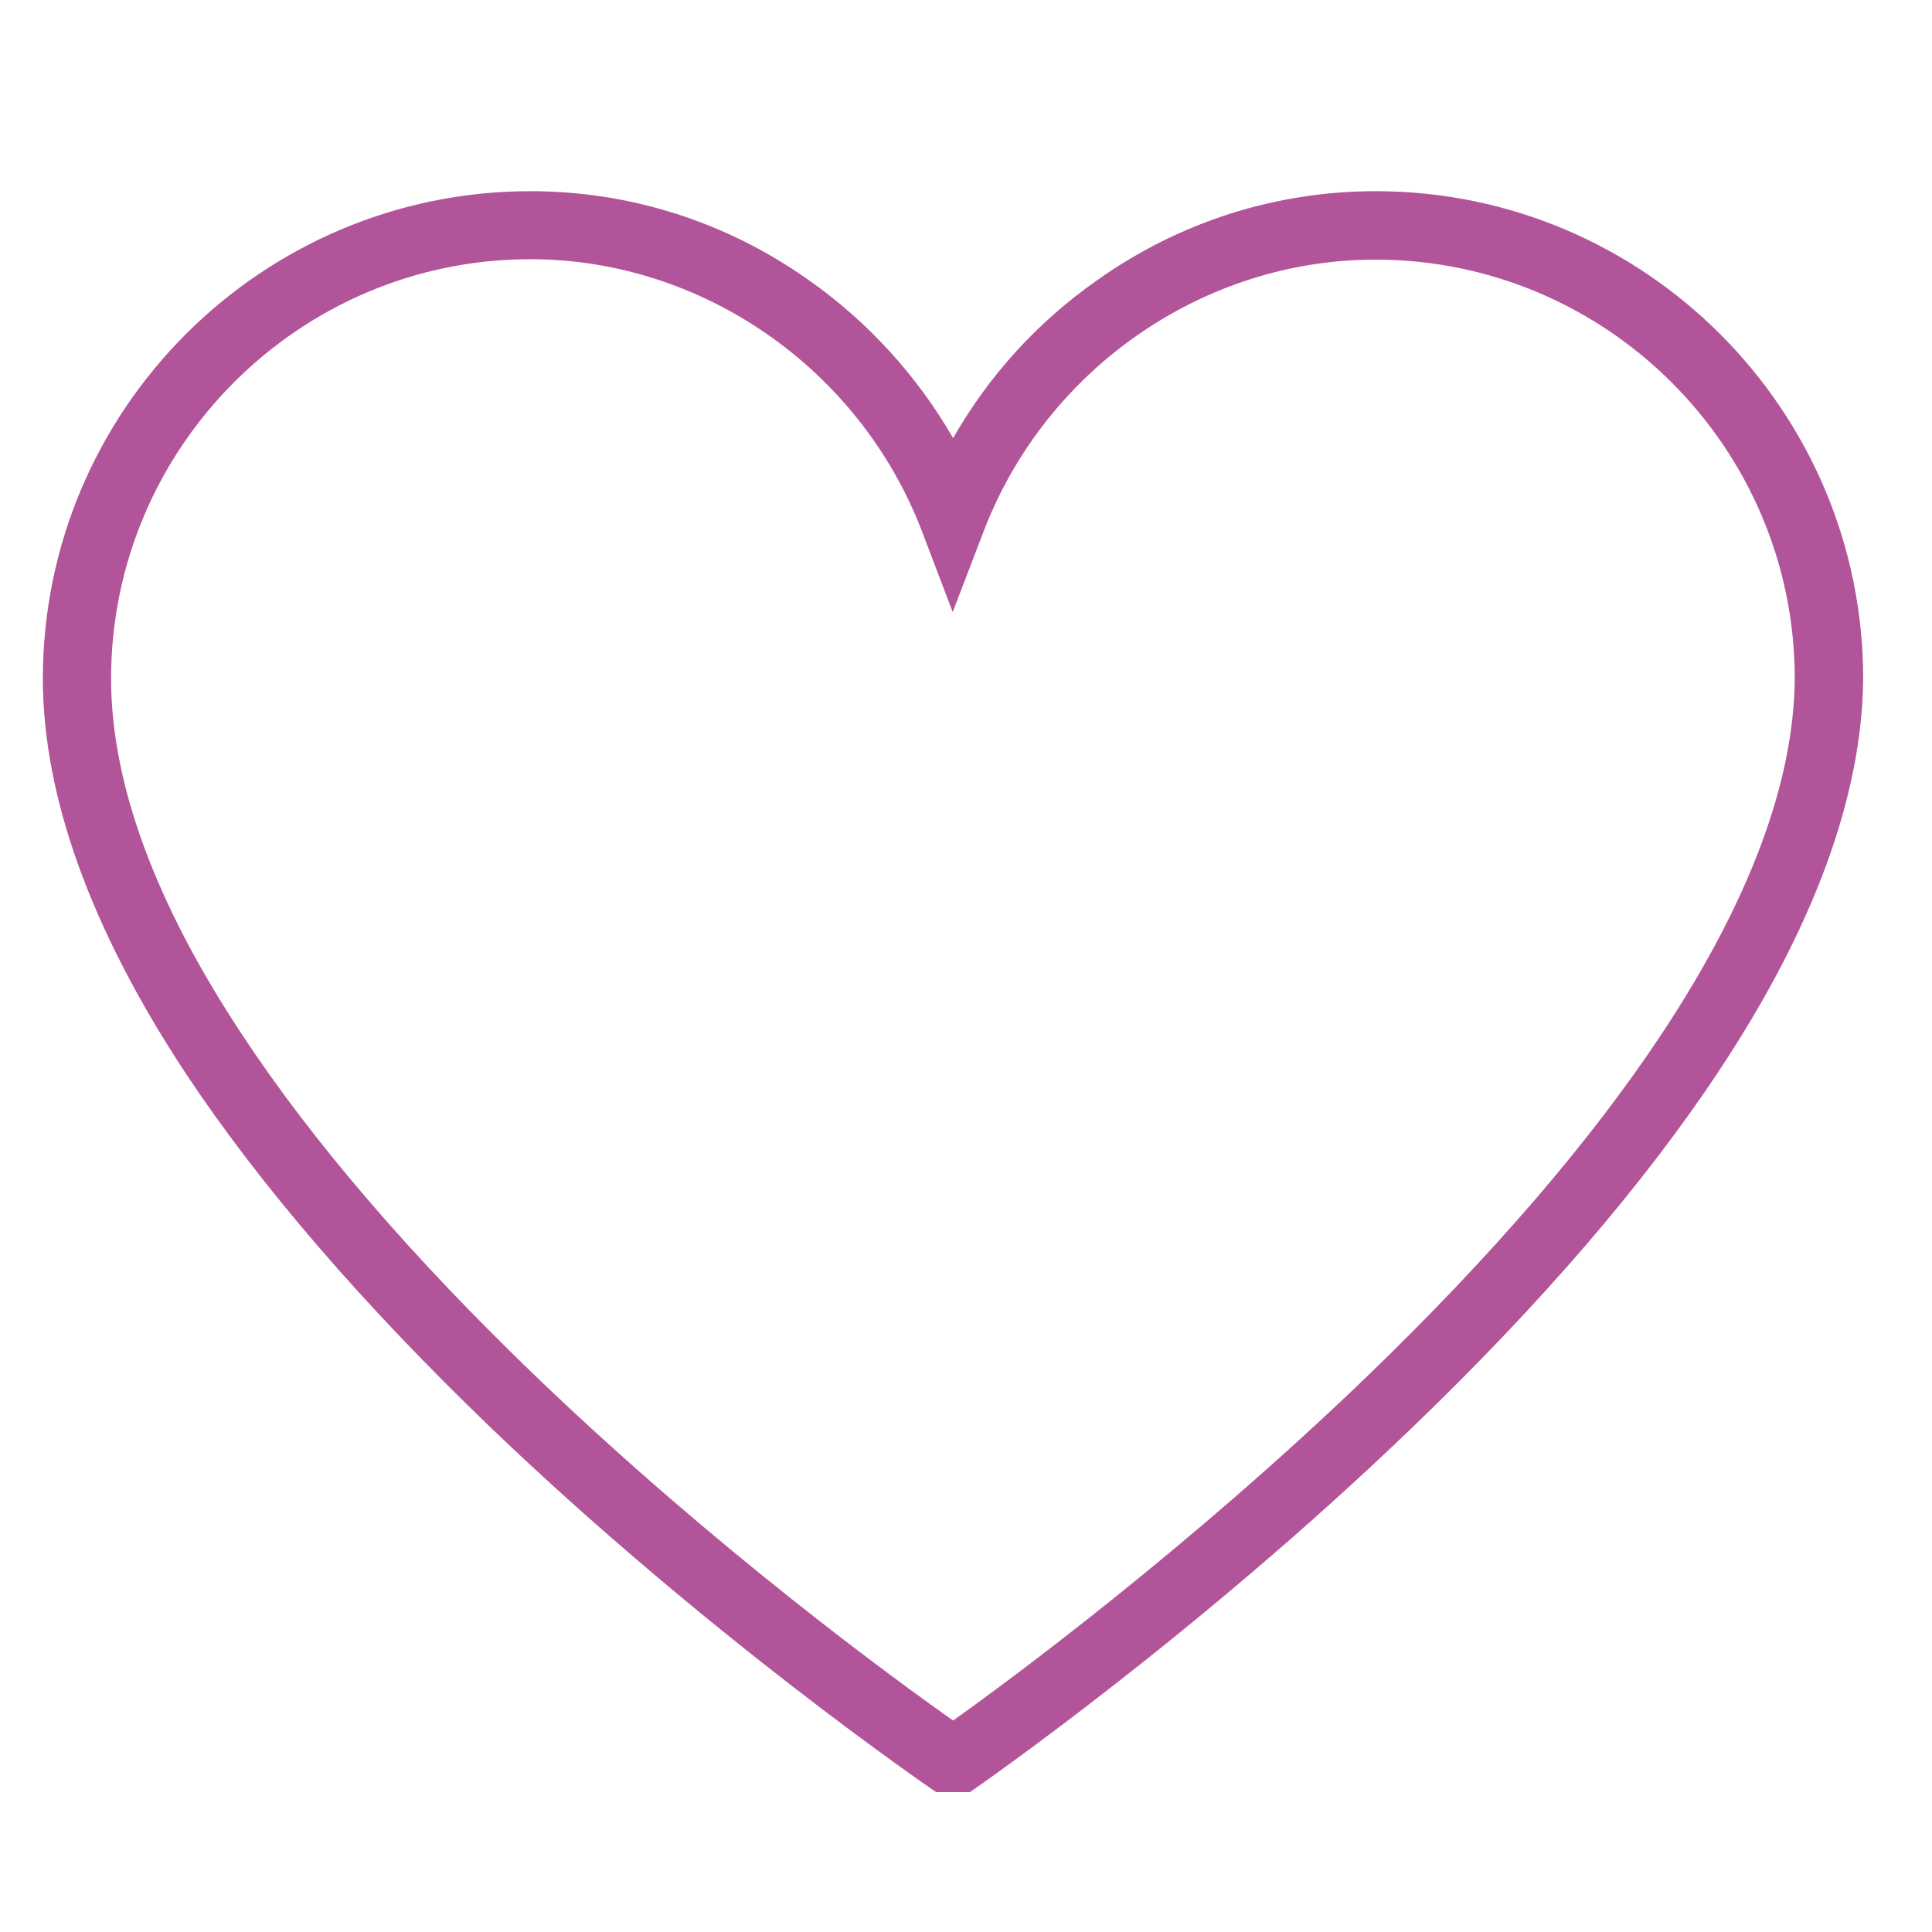
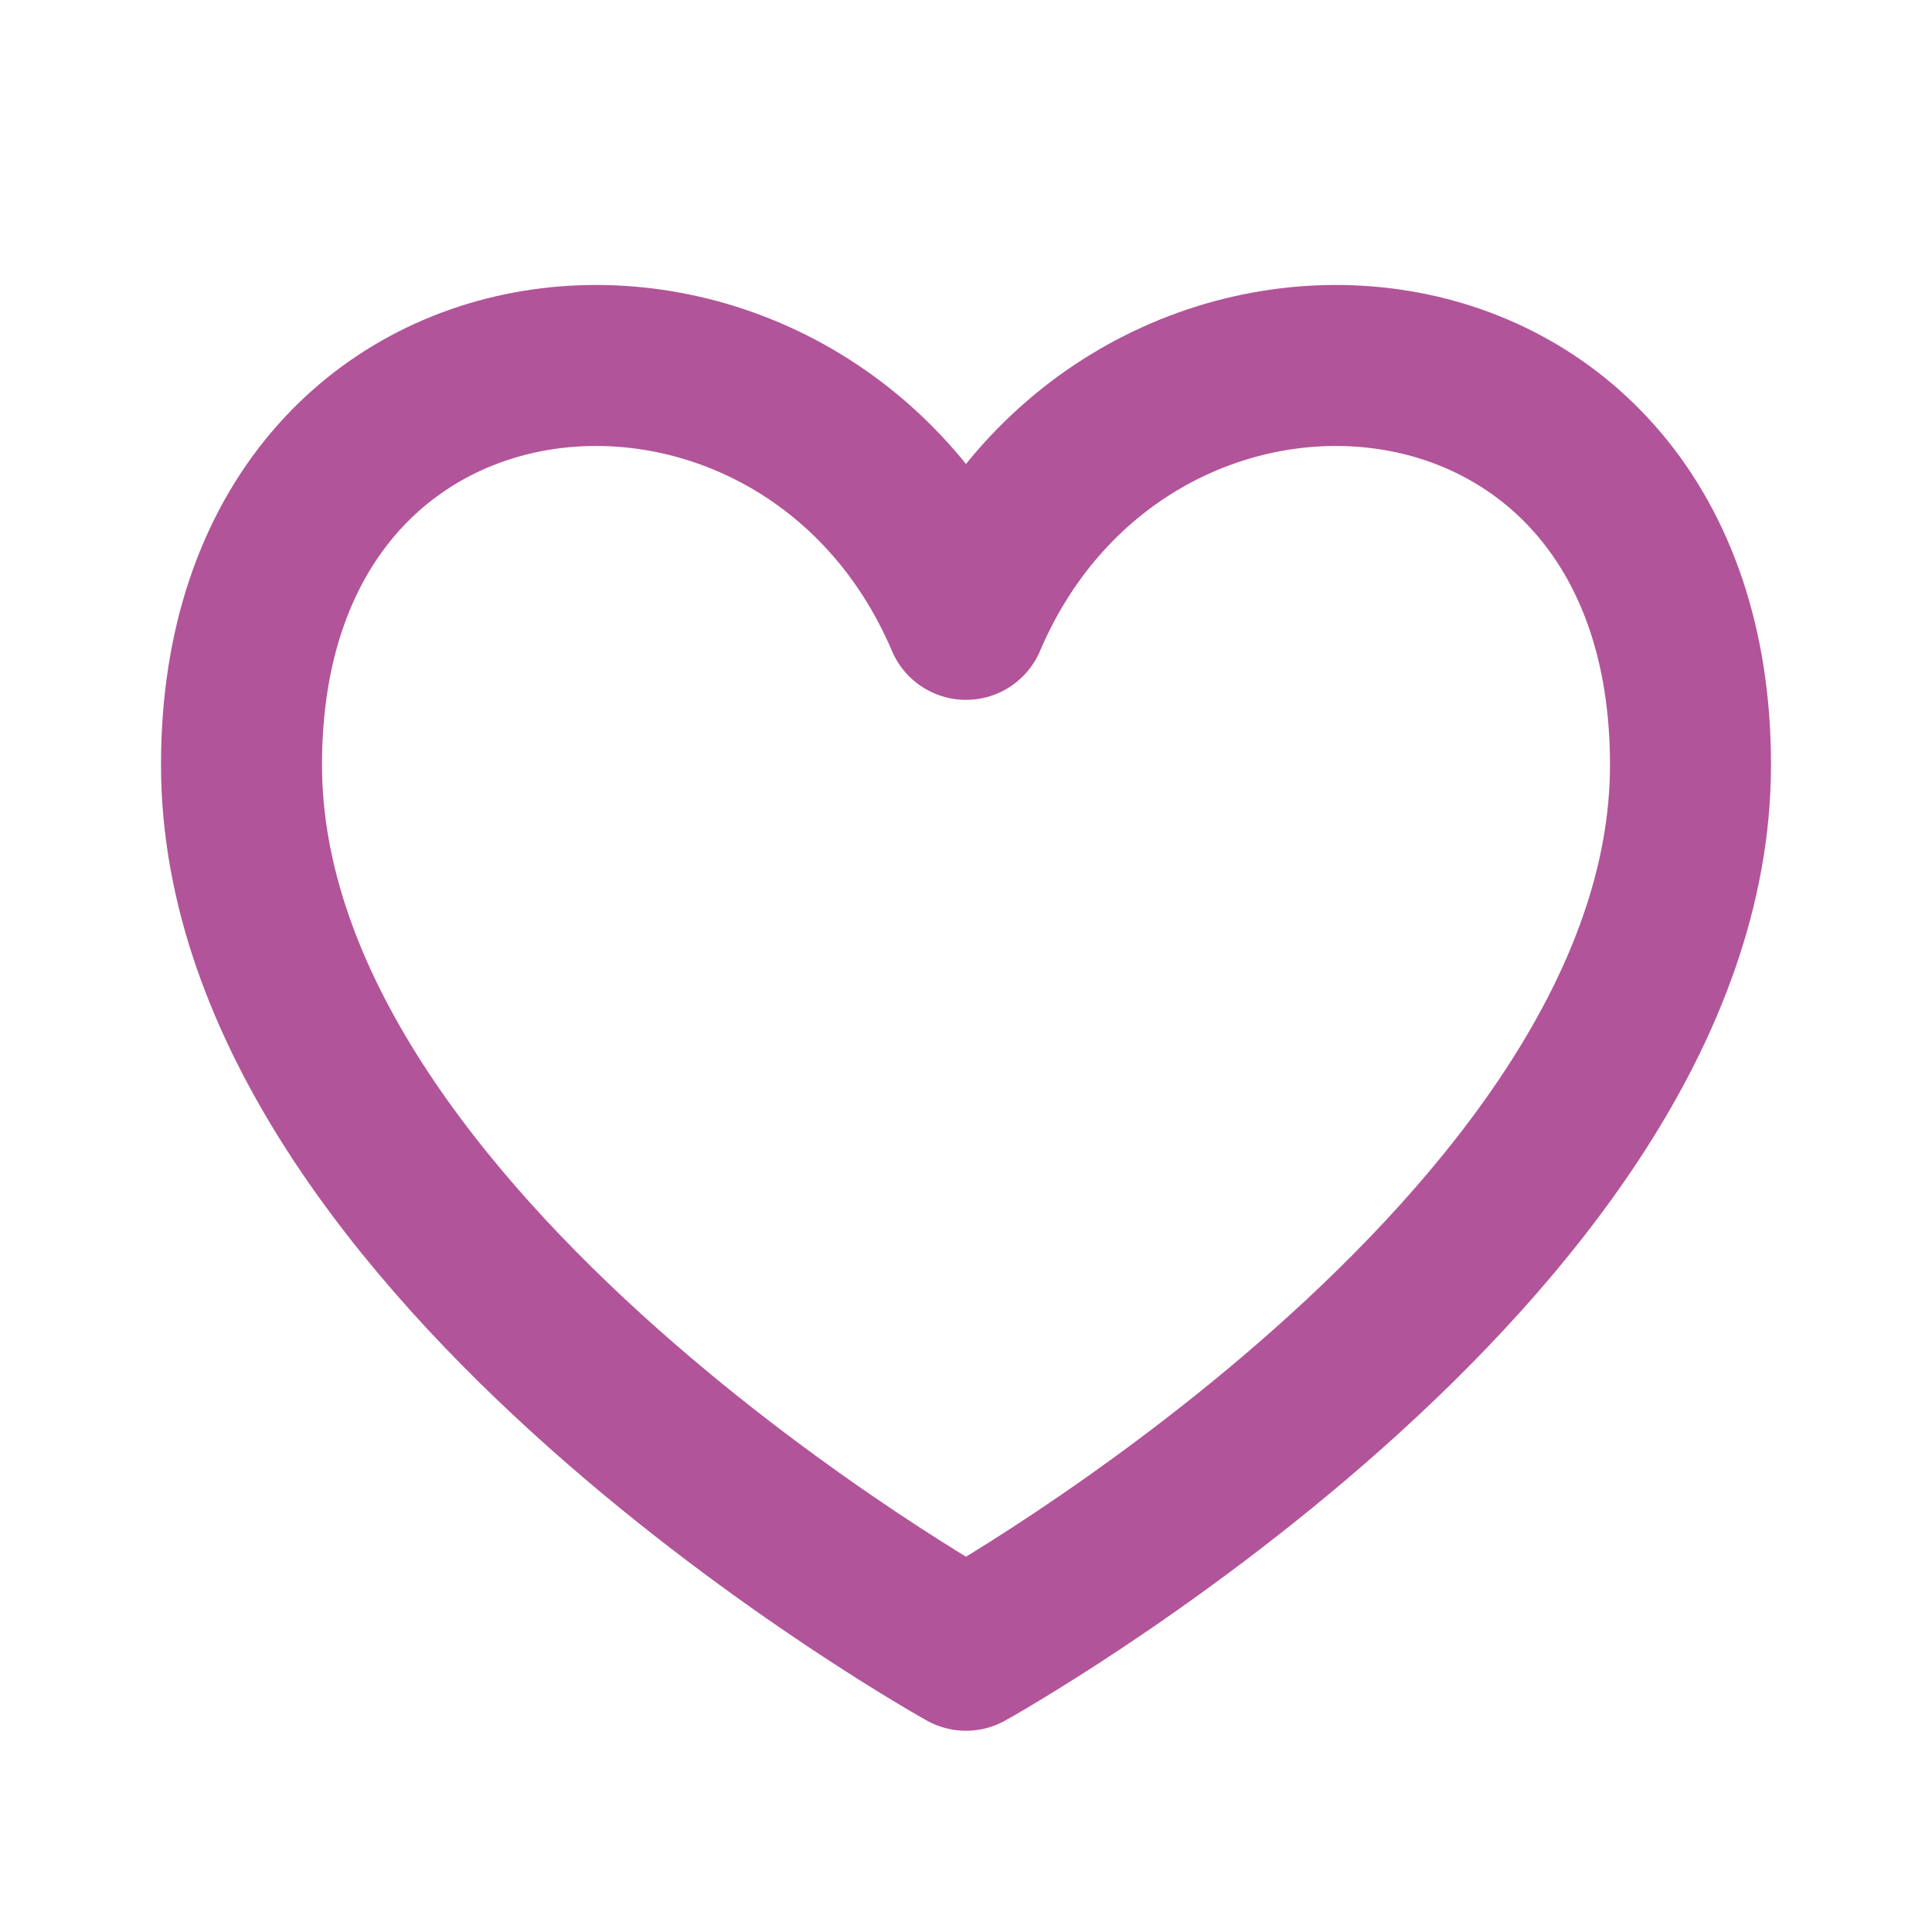
- <svg xmlns="http://www.w3.org/2000/svg" width="50" zoomAndPan="magnify" viewBox="0 0 37.5 37.5" height="50" preserveAspectRatio="xMidYMid meet" version="1.0">
-   <defs>
-     <clipPath id="81ca3bd8f7">
-       <path d="M 0.832 3.699 L 36.359 3.699 L 36.359 34.785 L 0.832 34.785 Z M 0.832 3.699 " clip-rule="nonzero" />
-     </clipPath>
-   </defs>
-   <g clip-path="url(#81ca3bd8f7)">
-     <path fill="#b25499" d="M 18.5 35.008 L 18.125 34.754 C 18.082 34.723 13.777 31.785 9.539 27.723 C 7.039 25.32 5.039 23 3.598 20.824 C 1.766 18.043 0.832 15.461 0.832 13.172 C 0.832 7.957 5.078 3.711 10.293 3.711 C 12.23 3.711 14.102 4.305 15.699 5.438 C 16.859 6.254 17.805 7.301 18.5 8.504 C 19.191 7.293 20.137 6.25 21.297 5.438 C 22.895 4.305 24.766 3.711 26.703 3.711 C 31.918 3.711 36.164 7.957 36.164 13.172 L 36.164 13.18 C 36.141 15.457 35.203 18.012 33.363 20.789 C 31.922 22.965 29.93 25.285 27.43 27.691 C 23.195 31.77 18.914 34.723 18.871 34.754 Z M 10.293 5.031 C 5.809 5.031 2.156 8.688 2.156 13.172 C 2.156 15.199 3.008 17.527 4.699 20.082 C 6.078 22.176 8.012 24.422 10.441 26.754 C 13.883 30.055 17.375 32.605 18.5 33.395 C 19.621 32.598 23.09 30.031 26.523 26.727 C 28.949 24.387 30.879 22.148 32.262 20.055 C 33.953 17.496 34.82 15.188 34.836 13.172 C 34.836 8.688 31.18 5.039 26.695 5.039 C 23.367 5.039 20.32 7.145 19.105 10.281 L 18.492 11.879 L 17.883 10.281 C 16.668 7.145 13.621 5.031 10.293 5.031 Z M 10.293 5.031 " fill-opacity="1" fill-rule="nonzero" />
+ <svg xmlns="http://www.w3.org/2000/svg" width="800px" height="800px" viewBox="0 0 24 24" fill="none">
+   <g id="Interface / Heart_01">
+     <path id="Vector" d="M12 7.694C10 3 3 3.5 3 9.5C3 15.5 12 20.5 12 20.5C12 20.5 21 15.5 21 9.5C21 3.5 14 3 12 7.694Z" stroke="#B25499" stroke-width="2" stroke-linecap="round" stroke-linejoin="round" />
  </g>
</svg>
